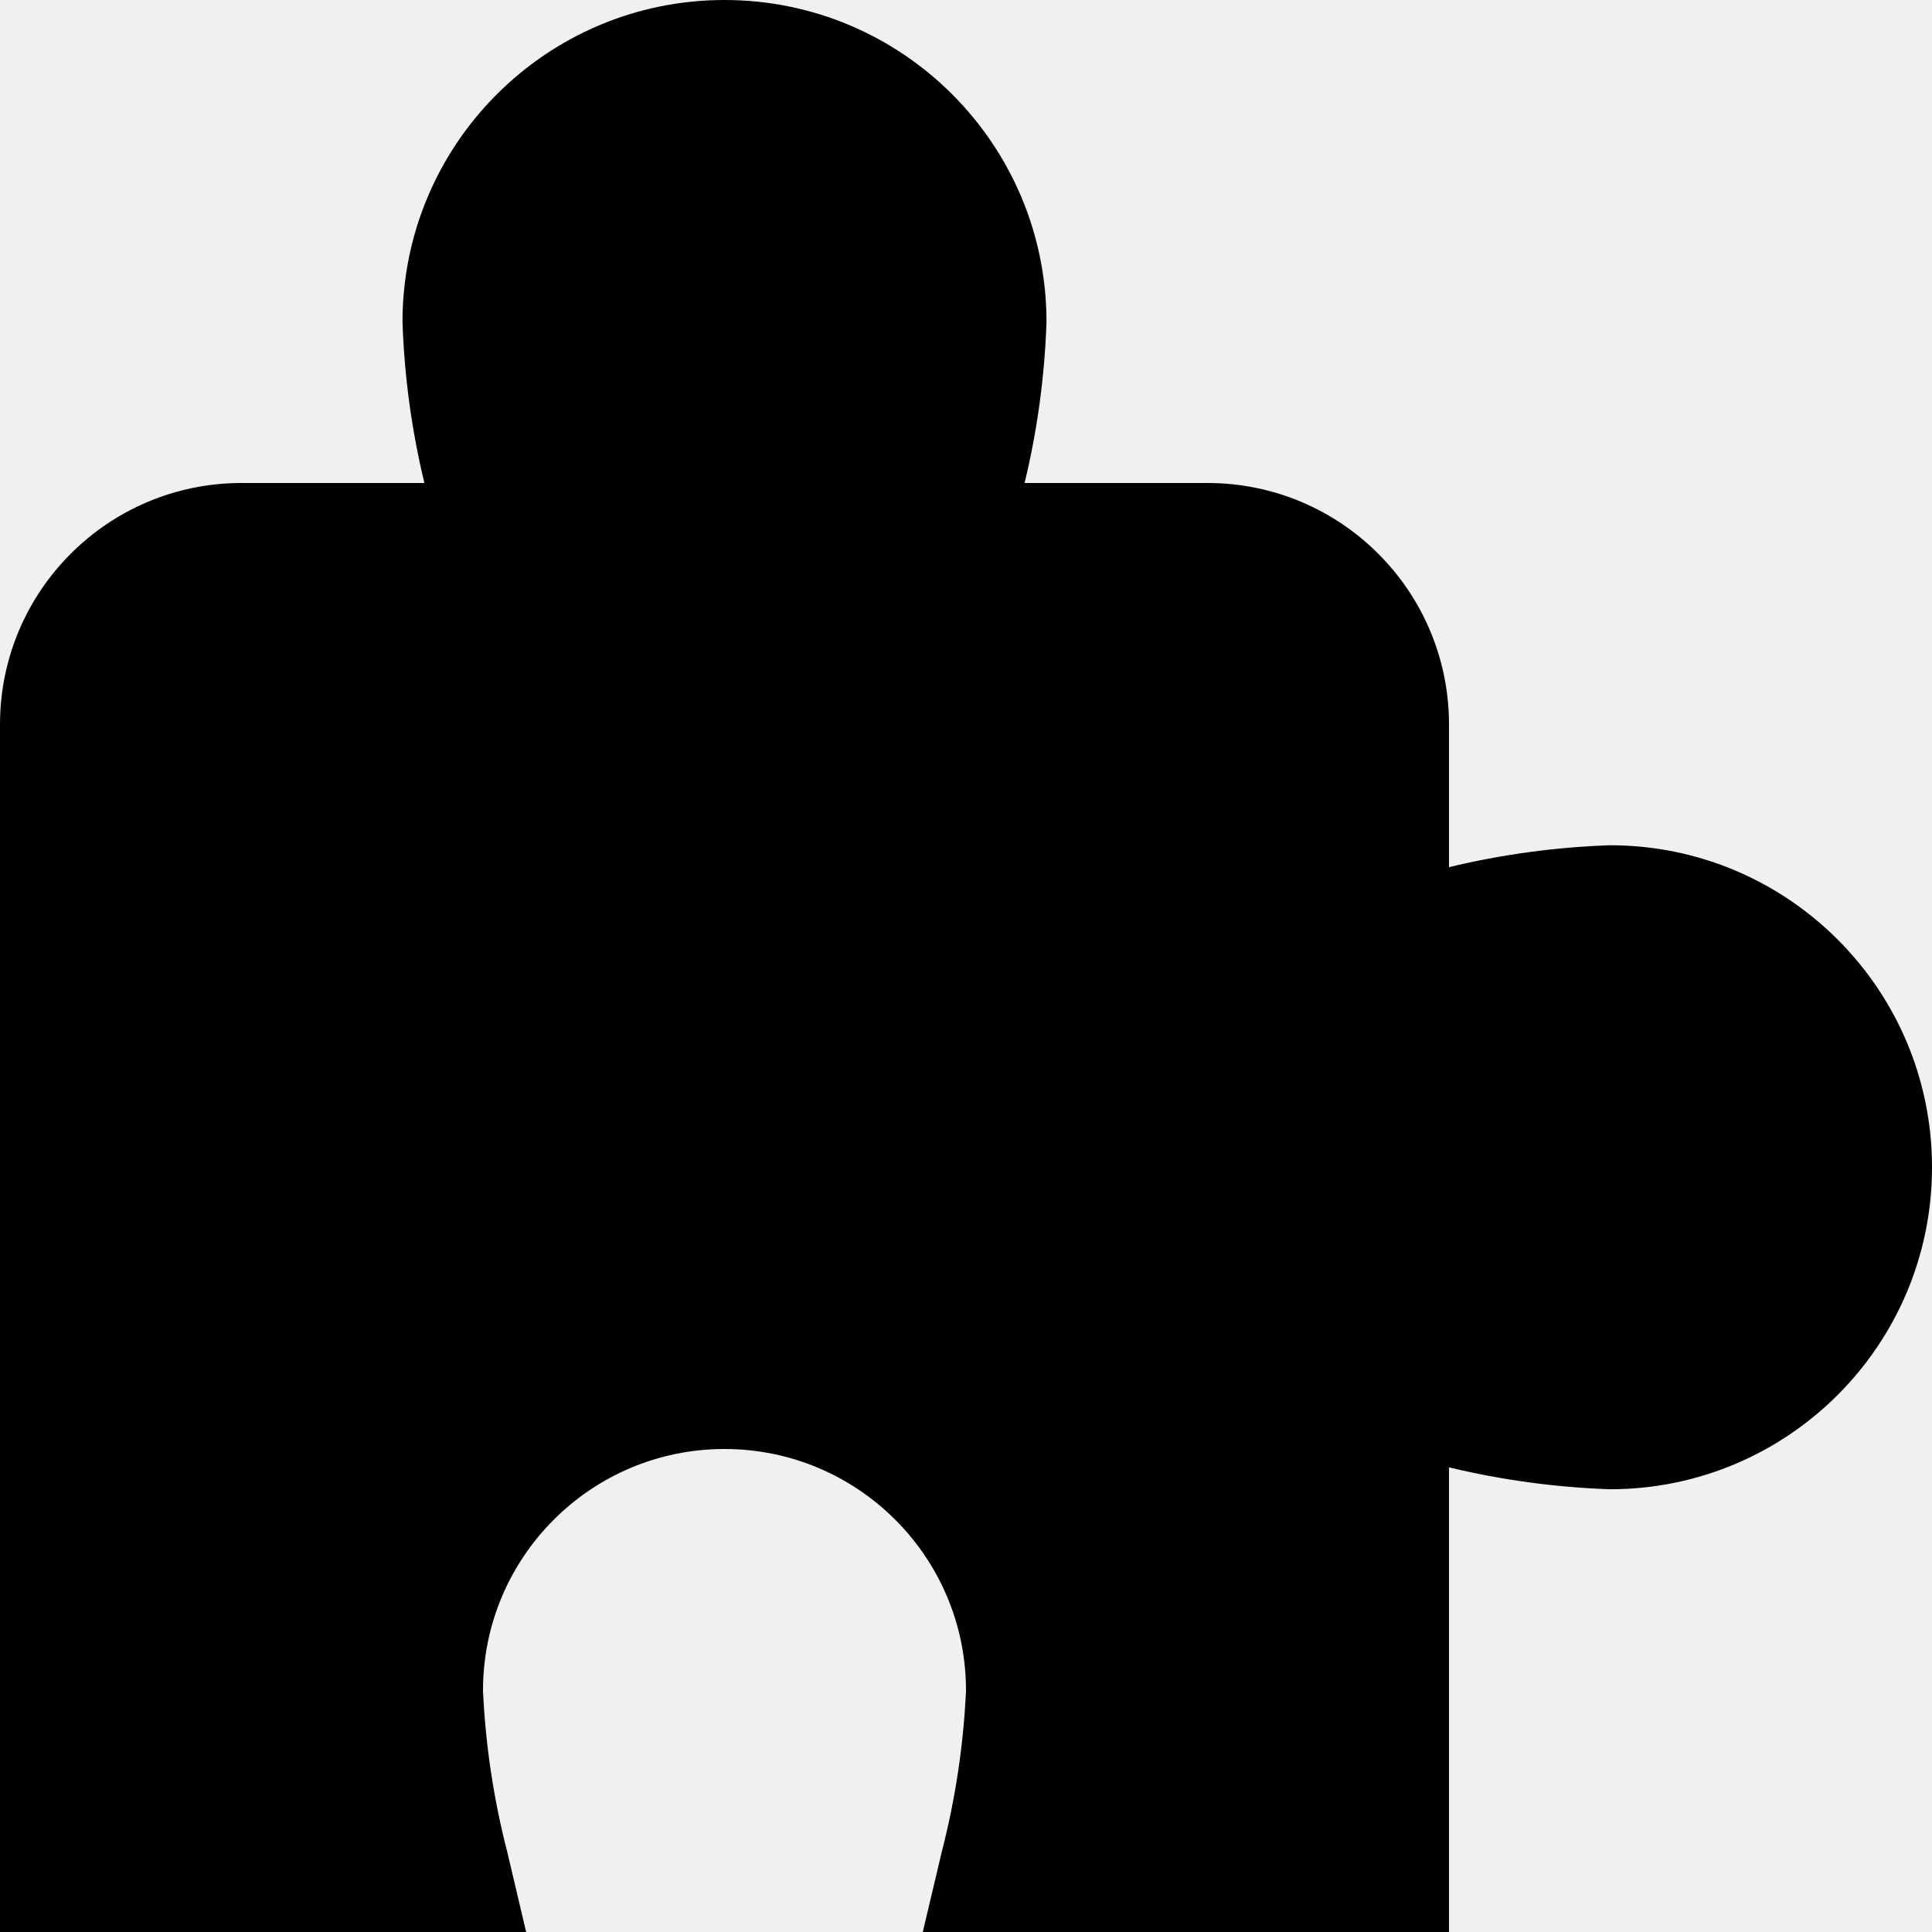
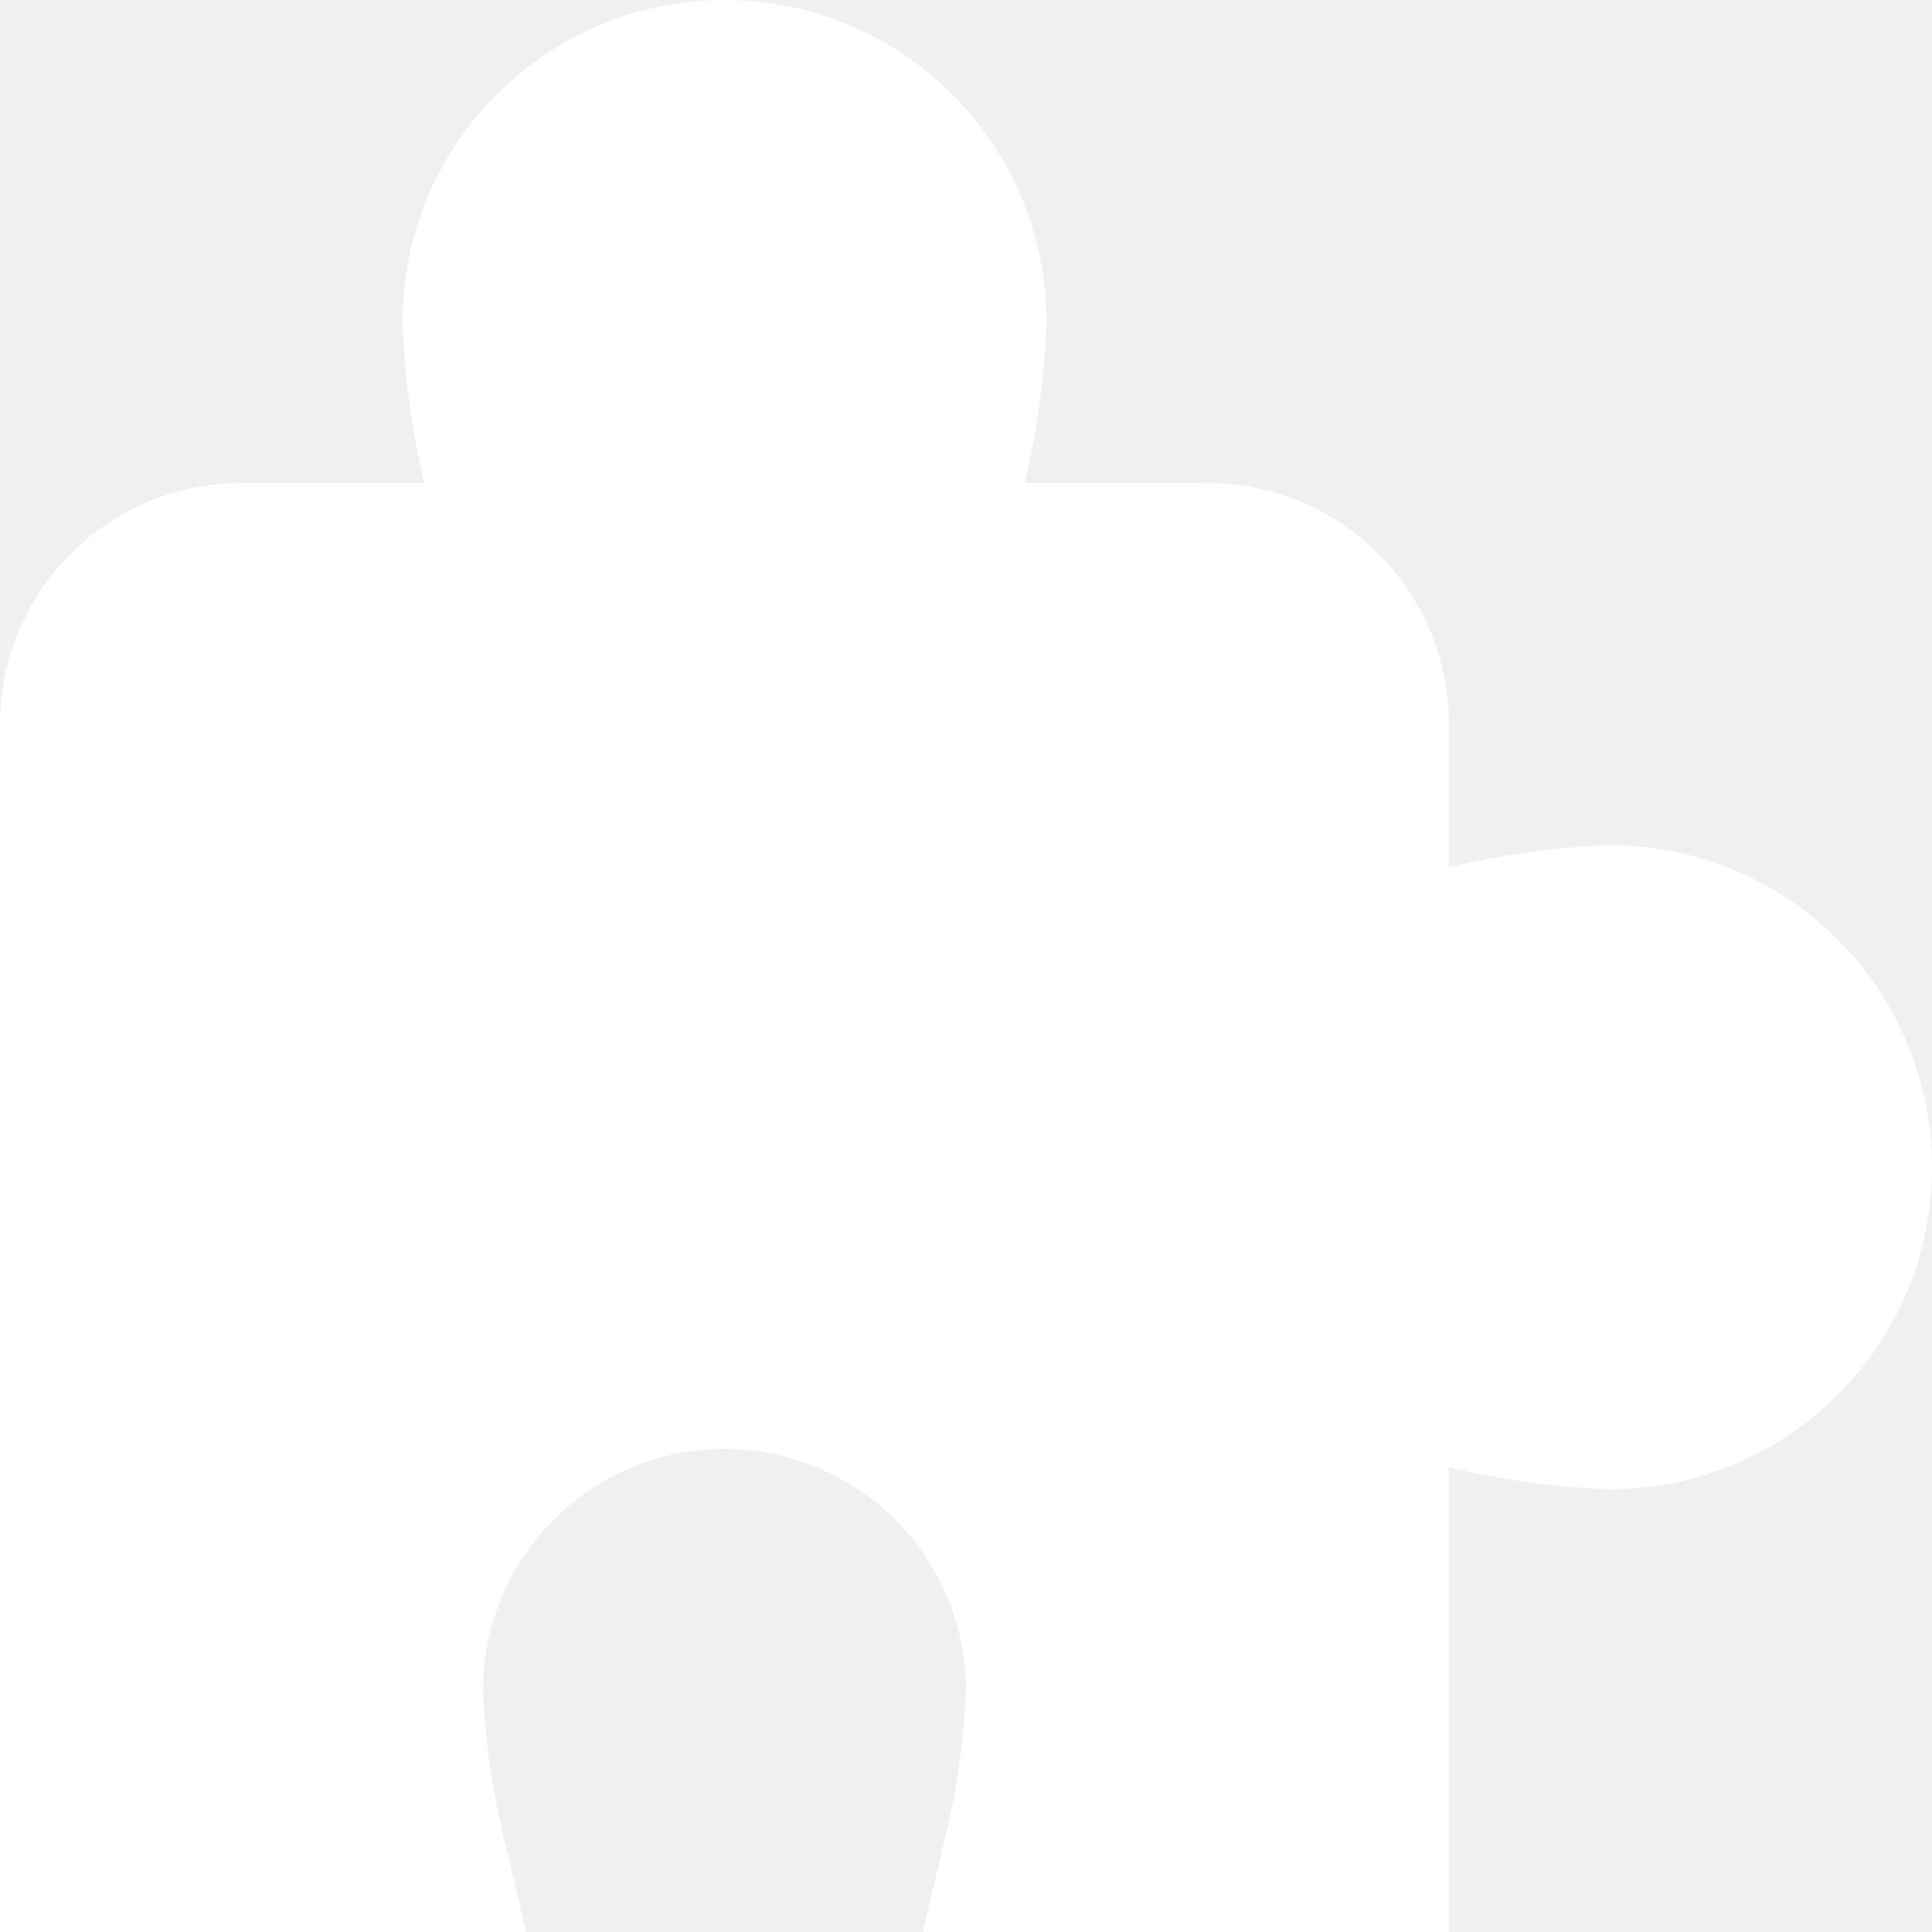
<svg xmlns="http://www.w3.org/2000/svg" id="Layer_1" data-name="Layer 1" viewBox="0 0 24 24" width="512" height="512">
-   <path d="M20,10.5a10.02,10.02,0,0,0-2,.272V9a3,3,0,0,0-3-3H12.728A9.929,9.929,0,0,0,13,4,4,4,0,0,0,5,4a9.929,9.929,0,0,0,.272,2H3A3,3,0,0,0,0,9V24H6.536L6.3,23A9.8,9.8,0,0,1,6,21a3,3,0,0,1,6,0,9.8,9.8,0,0,1-.3,2l-.237,1H18V18.228a10.02,10.02,0,0,0,2,.272,4,4,0,0,0,0-8Z" />
+   <path d="M20,10.5a10.02,10.02,0,0,0-2,.272V9a3,3,0,0,0-3-3H12.728A9.929,9.929,0,0,0,13,4,4,4,0,0,0,5,4a9.929,9.929,0,0,0,.272,2H3A3,3,0,0,0,0,9V24H6.536L6.3,23A9.8,9.8,0,0,1,6,21a3,3,0,0,1,6,0,9.8,9.8,0,0,1-.3,2l-.237,1H18V18.228a10.02,10.02,0,0,0,2,.272,4,4,0,0,0,0-8Z" fill="#ffffff" />
</svg>
